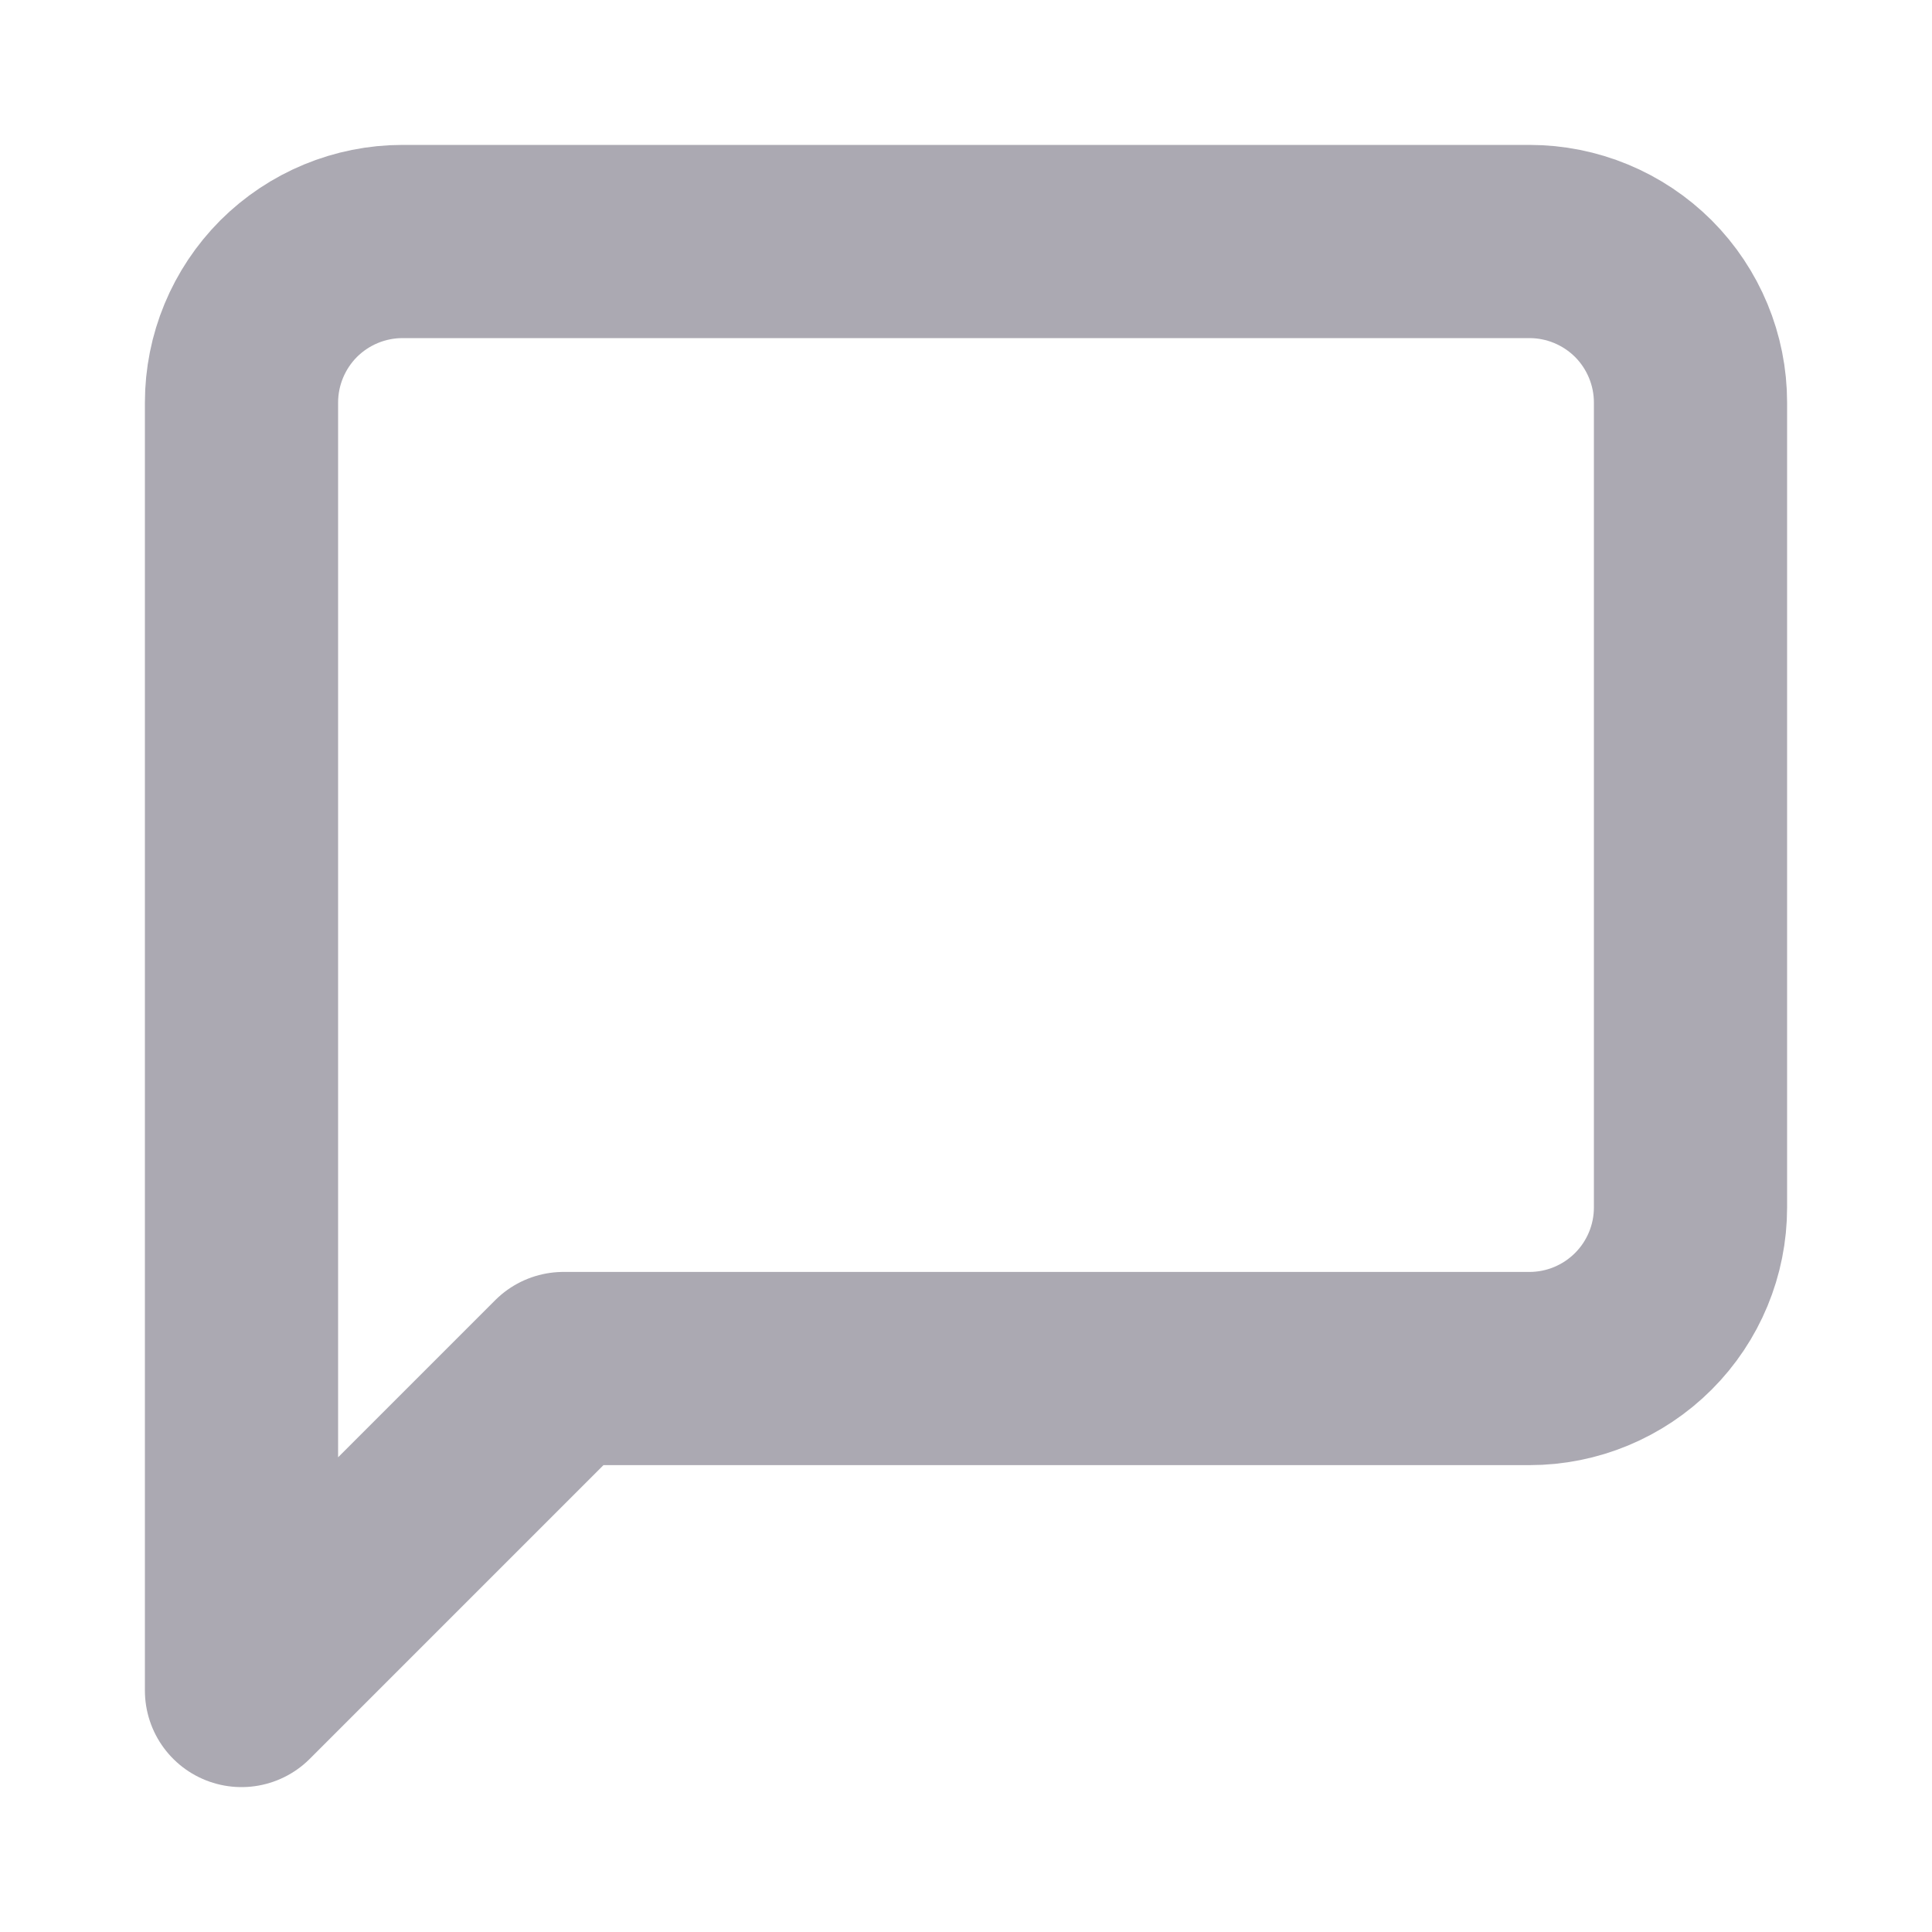
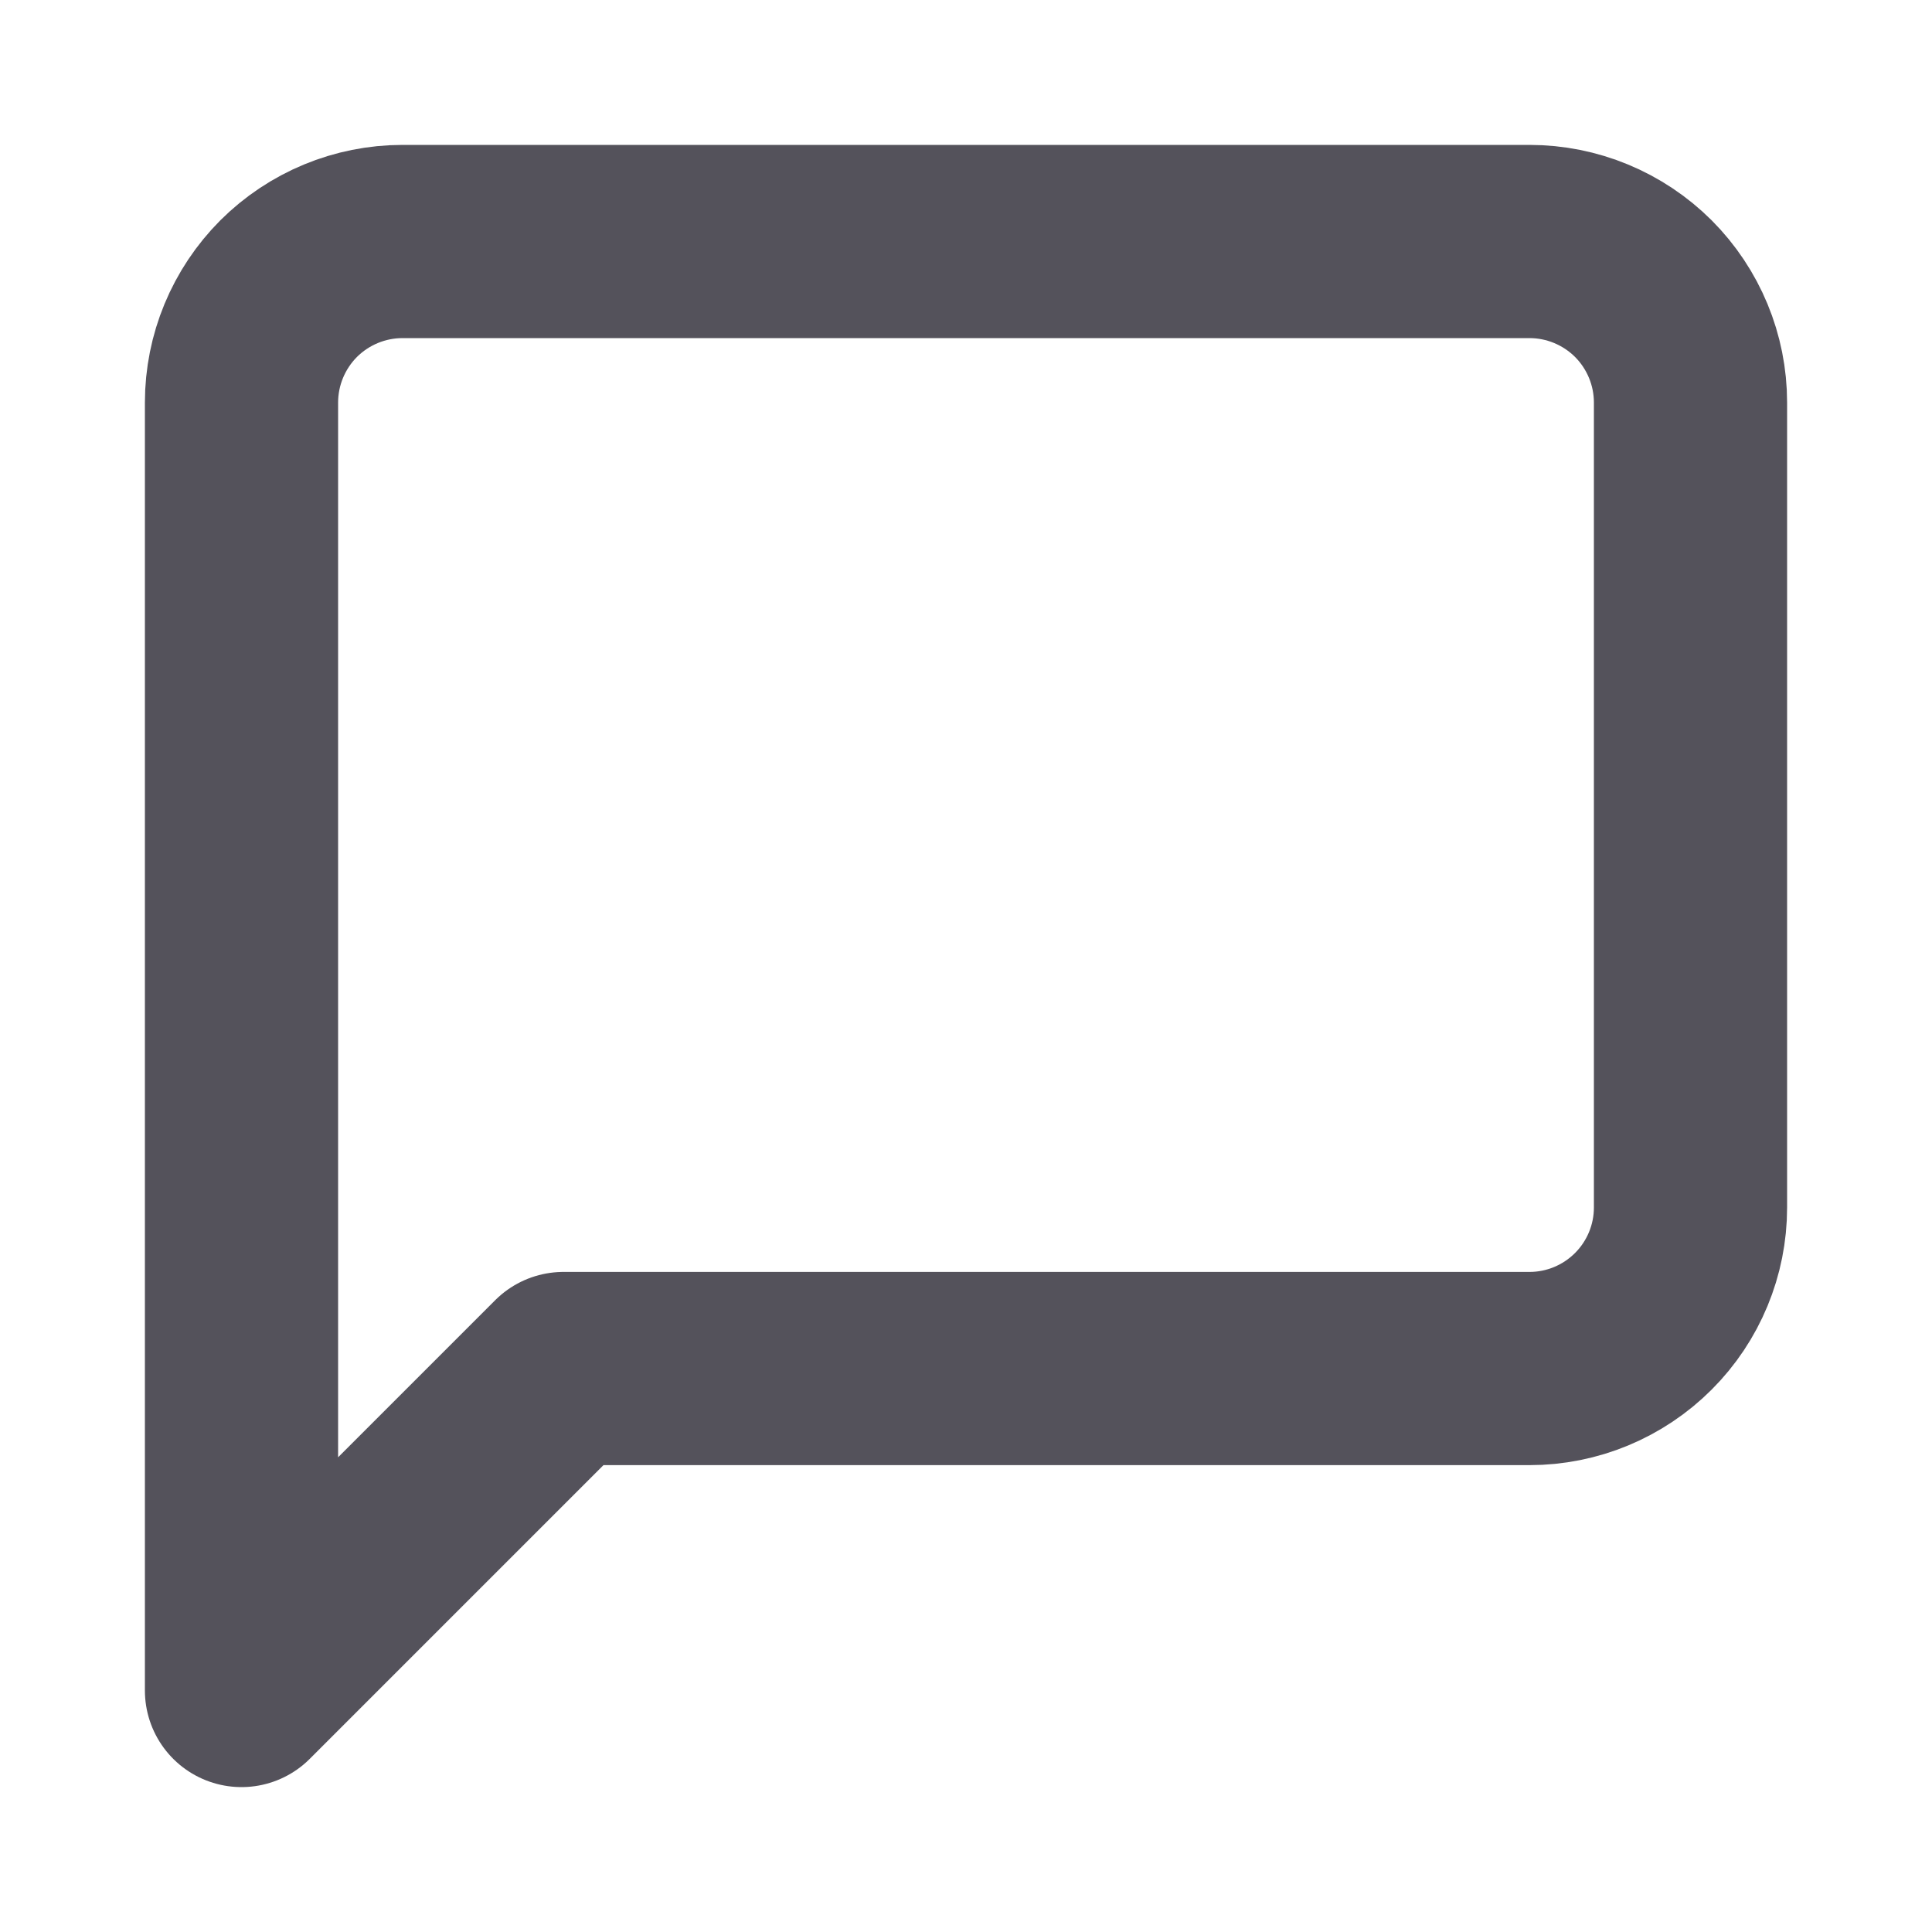
<svg xmlns="http://www.w3.org/2000/svg" width="20" height="20" viewBox="0 0 20 20" fill="none">
-   <path d="M17.5 12.5C17.5 12.942 17.324 13.366 17.012 13.678C16.699 13.991 16.275 14.167 15.833 14.167H5.833L2.5 17.5V4.167C2.5 3.725 2.676 3.301 2.988 2.988C3.301 2.676 3.725 2.5 4.167 2.5H15.833C16.275 2.5 16.699 2.676 17.012 2.988C17.324 3.301 17.5 3.725 17.5 4.167V12.5Z" stroke="#ABA9B2" stroke-width="2" stroke-linecap="round" stroke-linejoin="round" />
+   <path d="M17.5 12.5C17.5 12.942 17.324 13.366 17.012 13.678C16.699 13.991 16.275 14.167 15.833 14.167H5.833L2.5 17.5V4.167C2.5 3.725 2.676 3.301 2.988 2.988C3.301 2.676 3.725 2.5 4.167 2.5H15.833C16.275 2.5 16.699 2.676 17.012 2.988C17.324 3.301 17.5 3.725 17.5 4.167V12.5Z" stroke="#54525B" stroke-width="2" stroke-linecap="round" stroke-linejoin="round" />
</svg>
